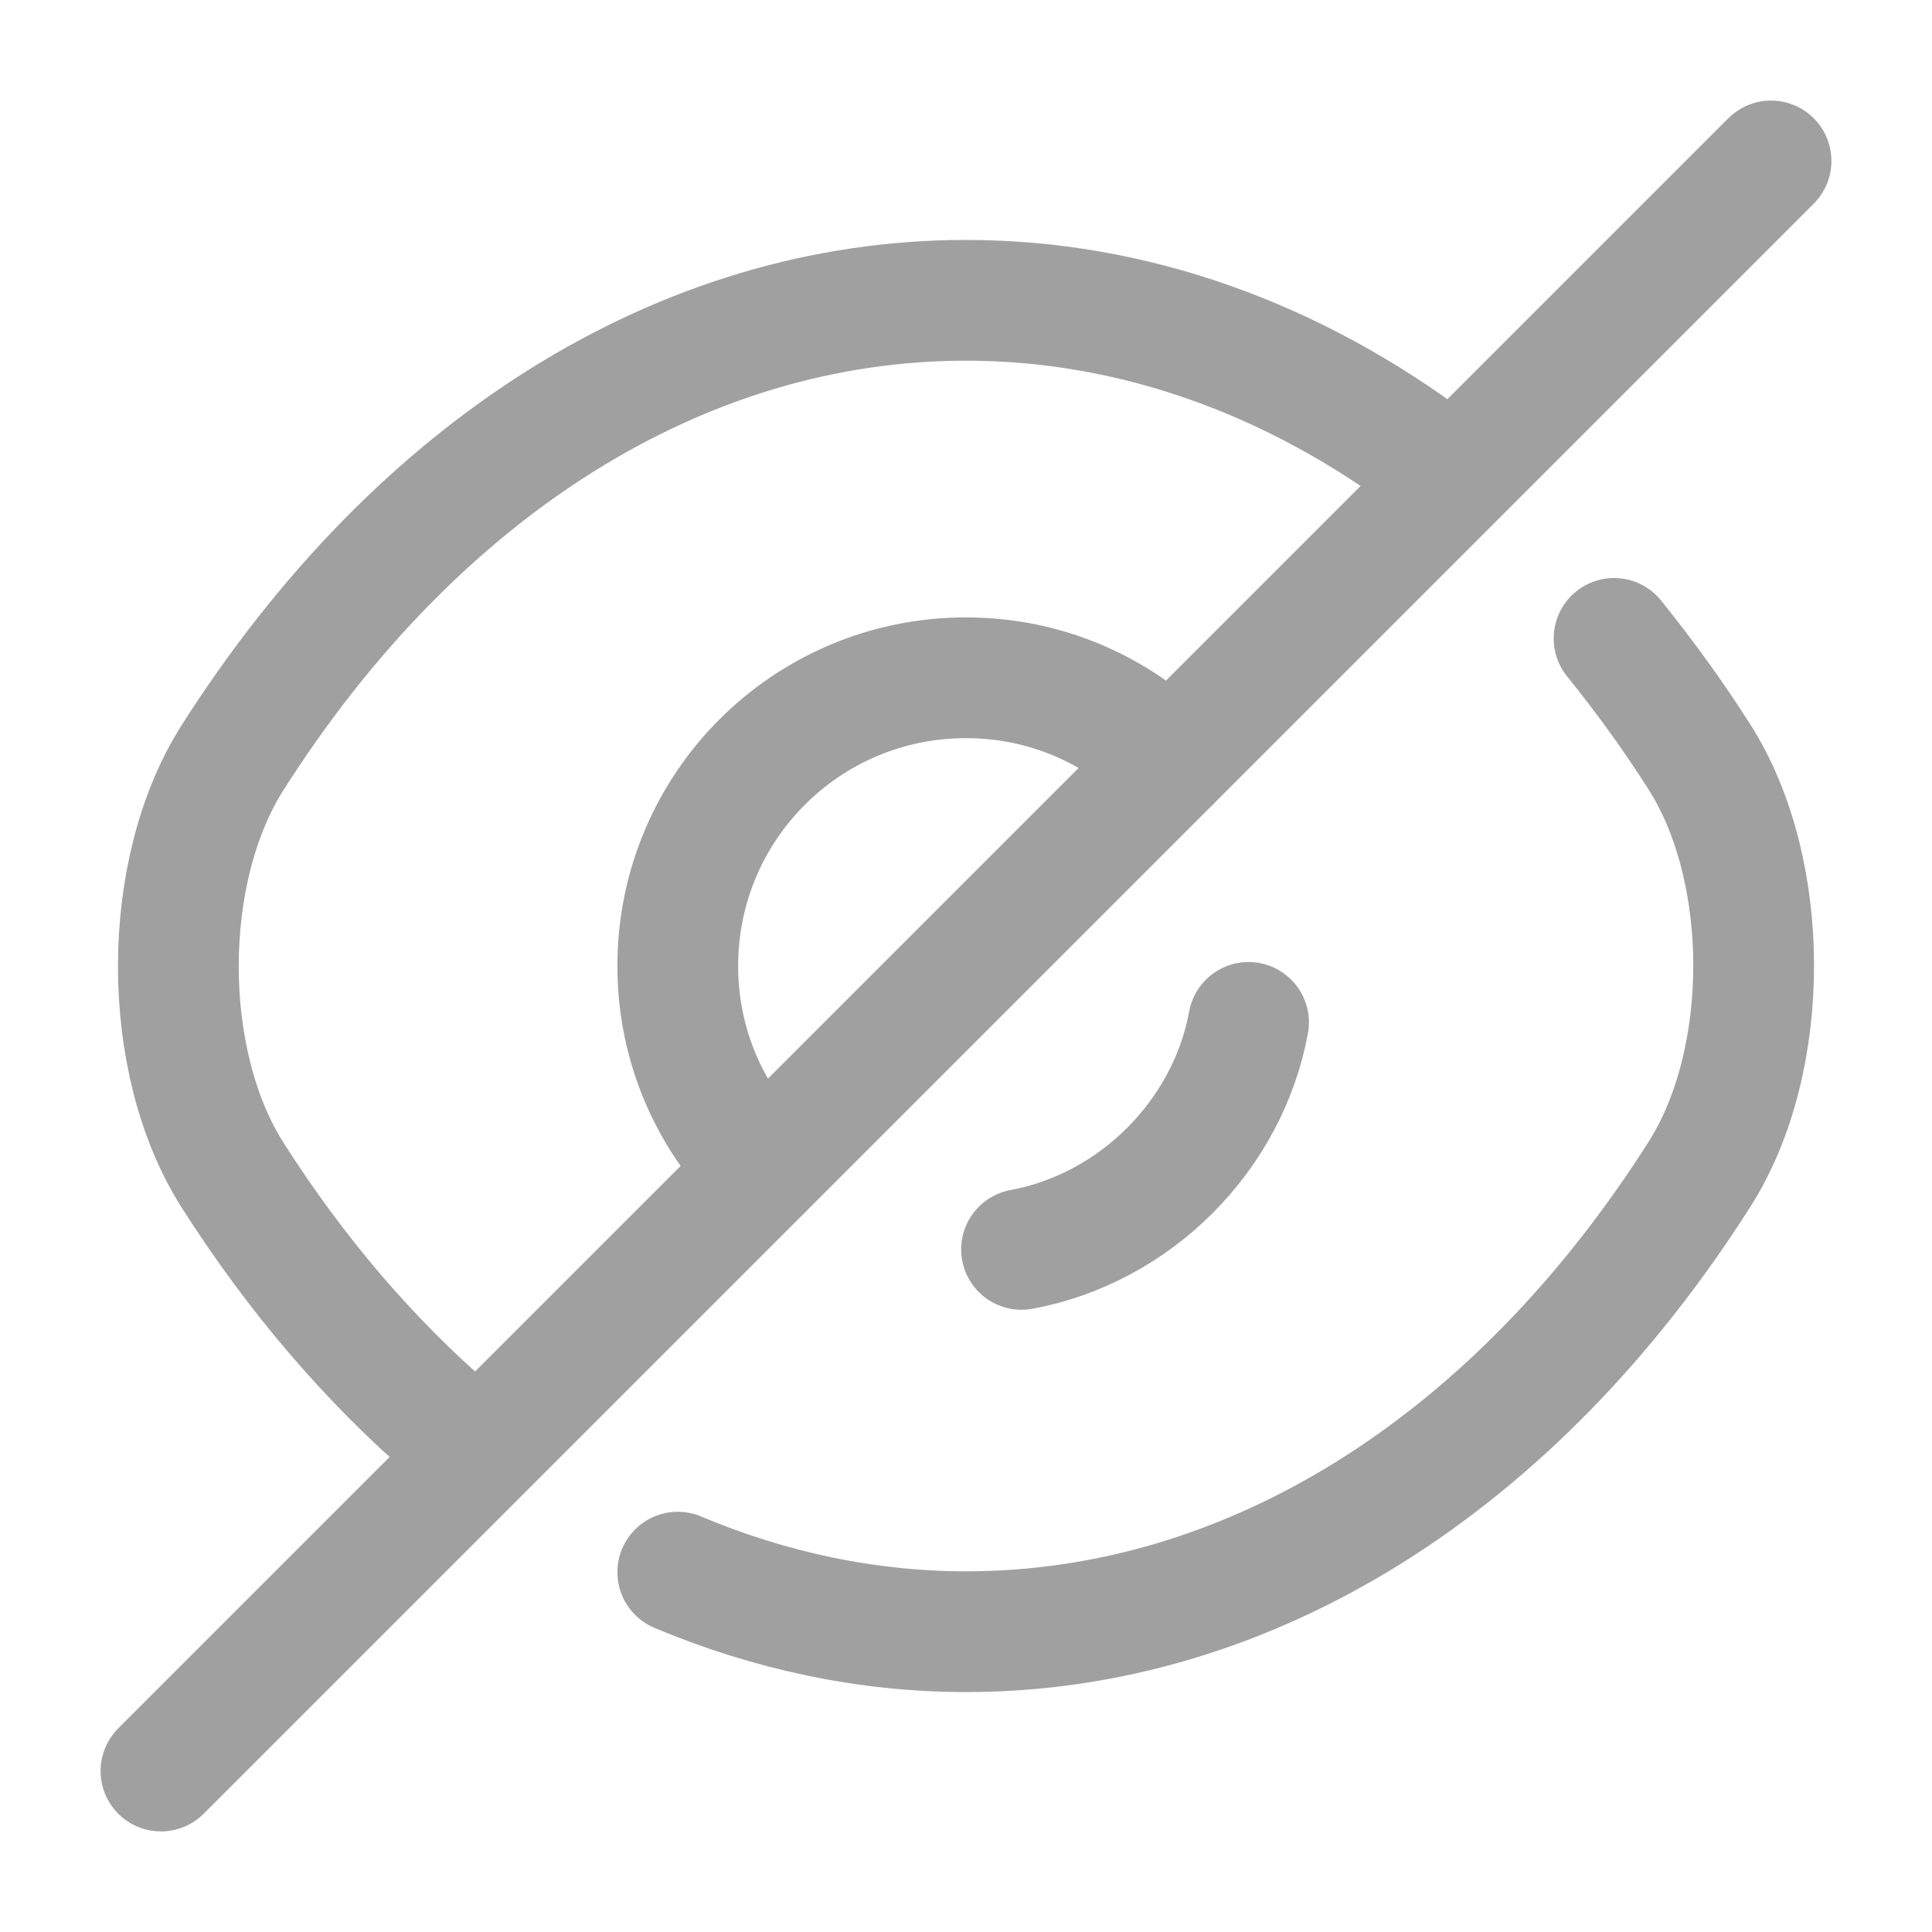
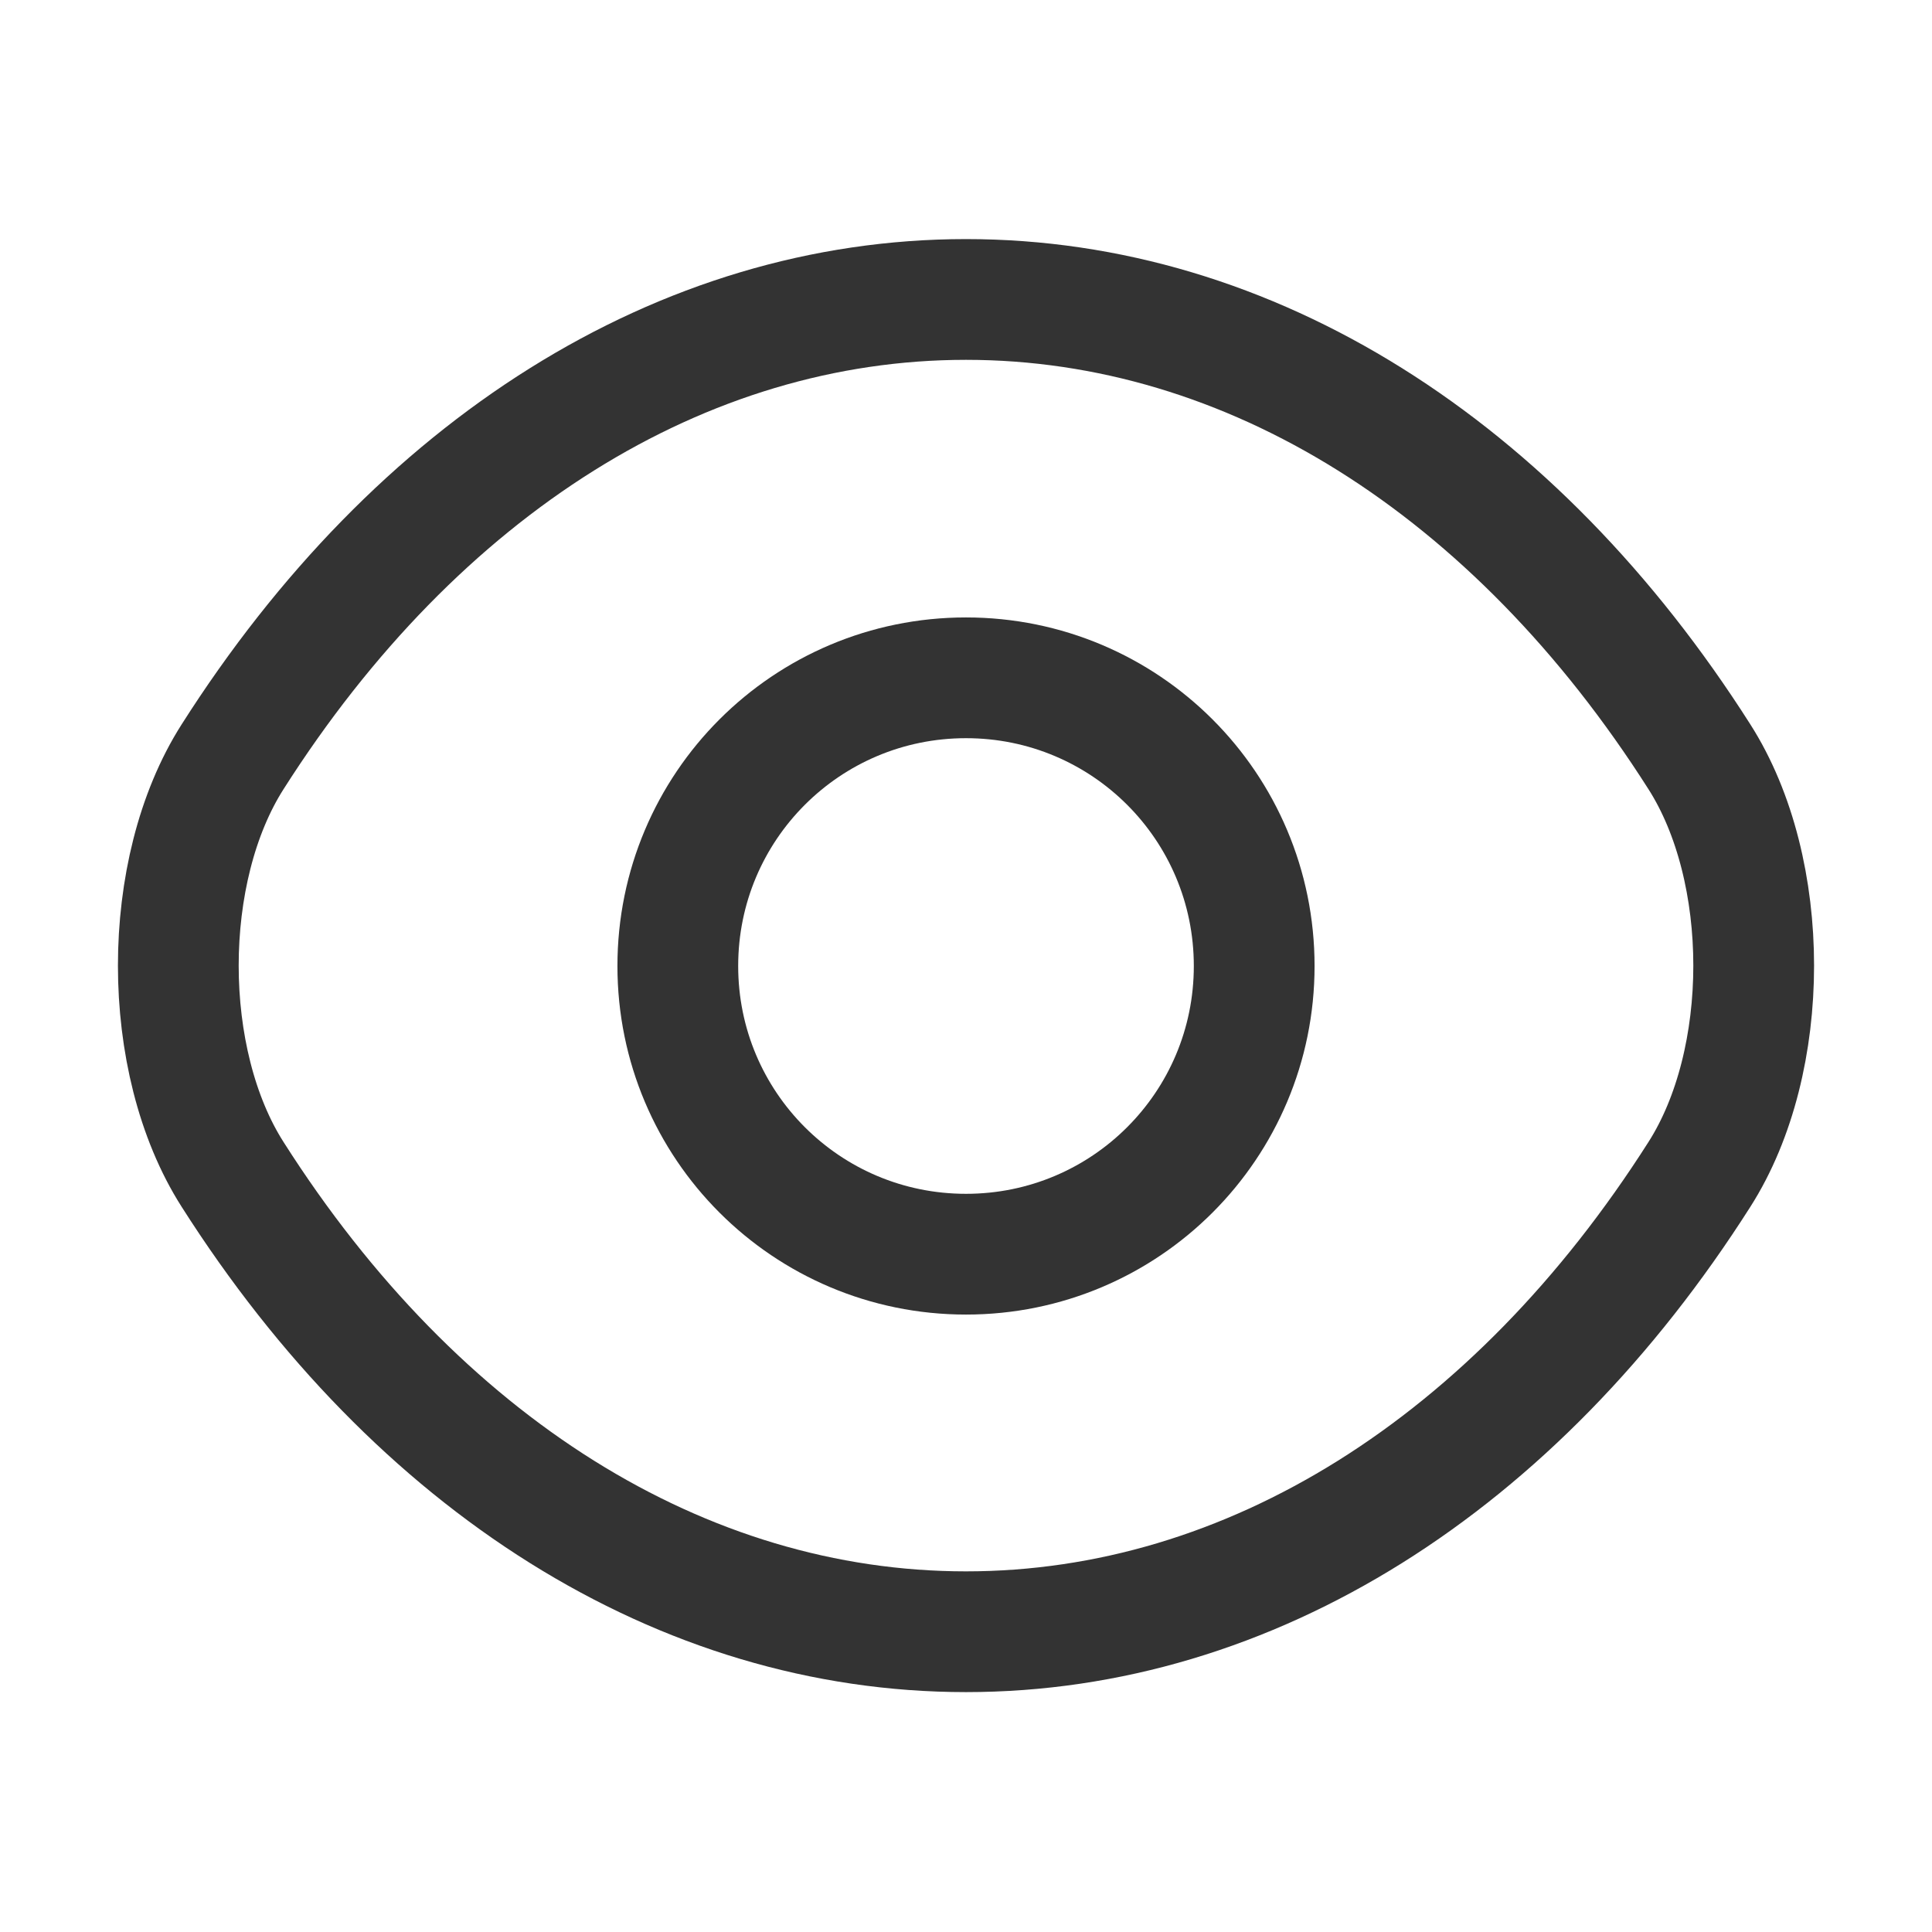
- <svg xmlns="http://www.w3.org/2000/svg" width="16" height="16" viewBox="0 0 16 16" fill="none">
-   <path d="M9.687 6.313L6.313 9.687C5.88 9.253 5.613 8.66 5.613 8C5.613 6.68 6.68 5.613 8 5.613C8.66 5.613 9.253 5.88 9.687 6.313Z" stroke="#A0A0A0" stroke-linecap="round" stroke-linejoin="round" />
-   <path d="M11.88 3.847C10.713 2.967 9.38 2.487 8 2.487C5.647 2.487 3.453 3.873 1.927 6.273C1.327 7.213 1.327 8.793 1.927 9.733C2.453 10.56 3.067 11.273 3.733 11.847" stroke="#A0A0A0" stroke-linecap="round" stroke-linejoin="round" />
-   <path d="M5.613 13.02C6.373 13.34 7.18 13.513 8 13.513C10.353 13.513 12.547 12.127 14.073 9.727C14.673 8.787 14.673 7.207 14.073 6.267C13.853 5.92 13.613 5.593 13.367 5.287" stroke="#A0A0A0" stroke-linecap="round" stroke-linejoin="round" />
-   <path d="M10.34 8.467C10.167 9.407 9.4 10.173 8.46 10.347" stroke="#A0A0A0" stroke-linecap="round" stroke-linejoin="round" />
-   <path d="M6.313 9.687L1.333 14.667" stroke="#A0A0A0" stroke-linecap="round" stroke-linejoin="round" />
-   <path d="M14.667 1.333L9.687 6.313" stroke="#A0A0A0" stroke-linecap="round" stroke-linejoin="round" />
+ <svg xmlns="http://www.w3.org/2000/svg" width="24" height="24" viewBox="0 0 24 24" fill="none">
+   <path d="M15.58 12C15.58 13.98 13.98 15.58 12 15.58C10.02 15.58 8.42 13.98 8.42 12C8.42 10.02 10.02 8.42 12 8.42C13.98 8.42 15.58 10.02 15.58 12Z" stroke="#333333" stroke-width="1.5" stroke-linecap="round" stroke-linejoin="round" />
+   <path d="M12 20.27C15.53 20.27 18.82 18.19 21.11 14.59C22.01 13.18 22.01 10.81 21.11 9.4C18.82 5.8 15.53 3.72 12 3.72C8.47 3.72 5.18 5.8 2.89 9.4C1.99 10.81 1.99 13.18 2.89 14.59C5.18 18.19 8.47 20.27 12 20.27Z" stroke="#333333" stroke-width="1.5" stroke-linecap="round" stroke-linejoin="round" />
</svg>
